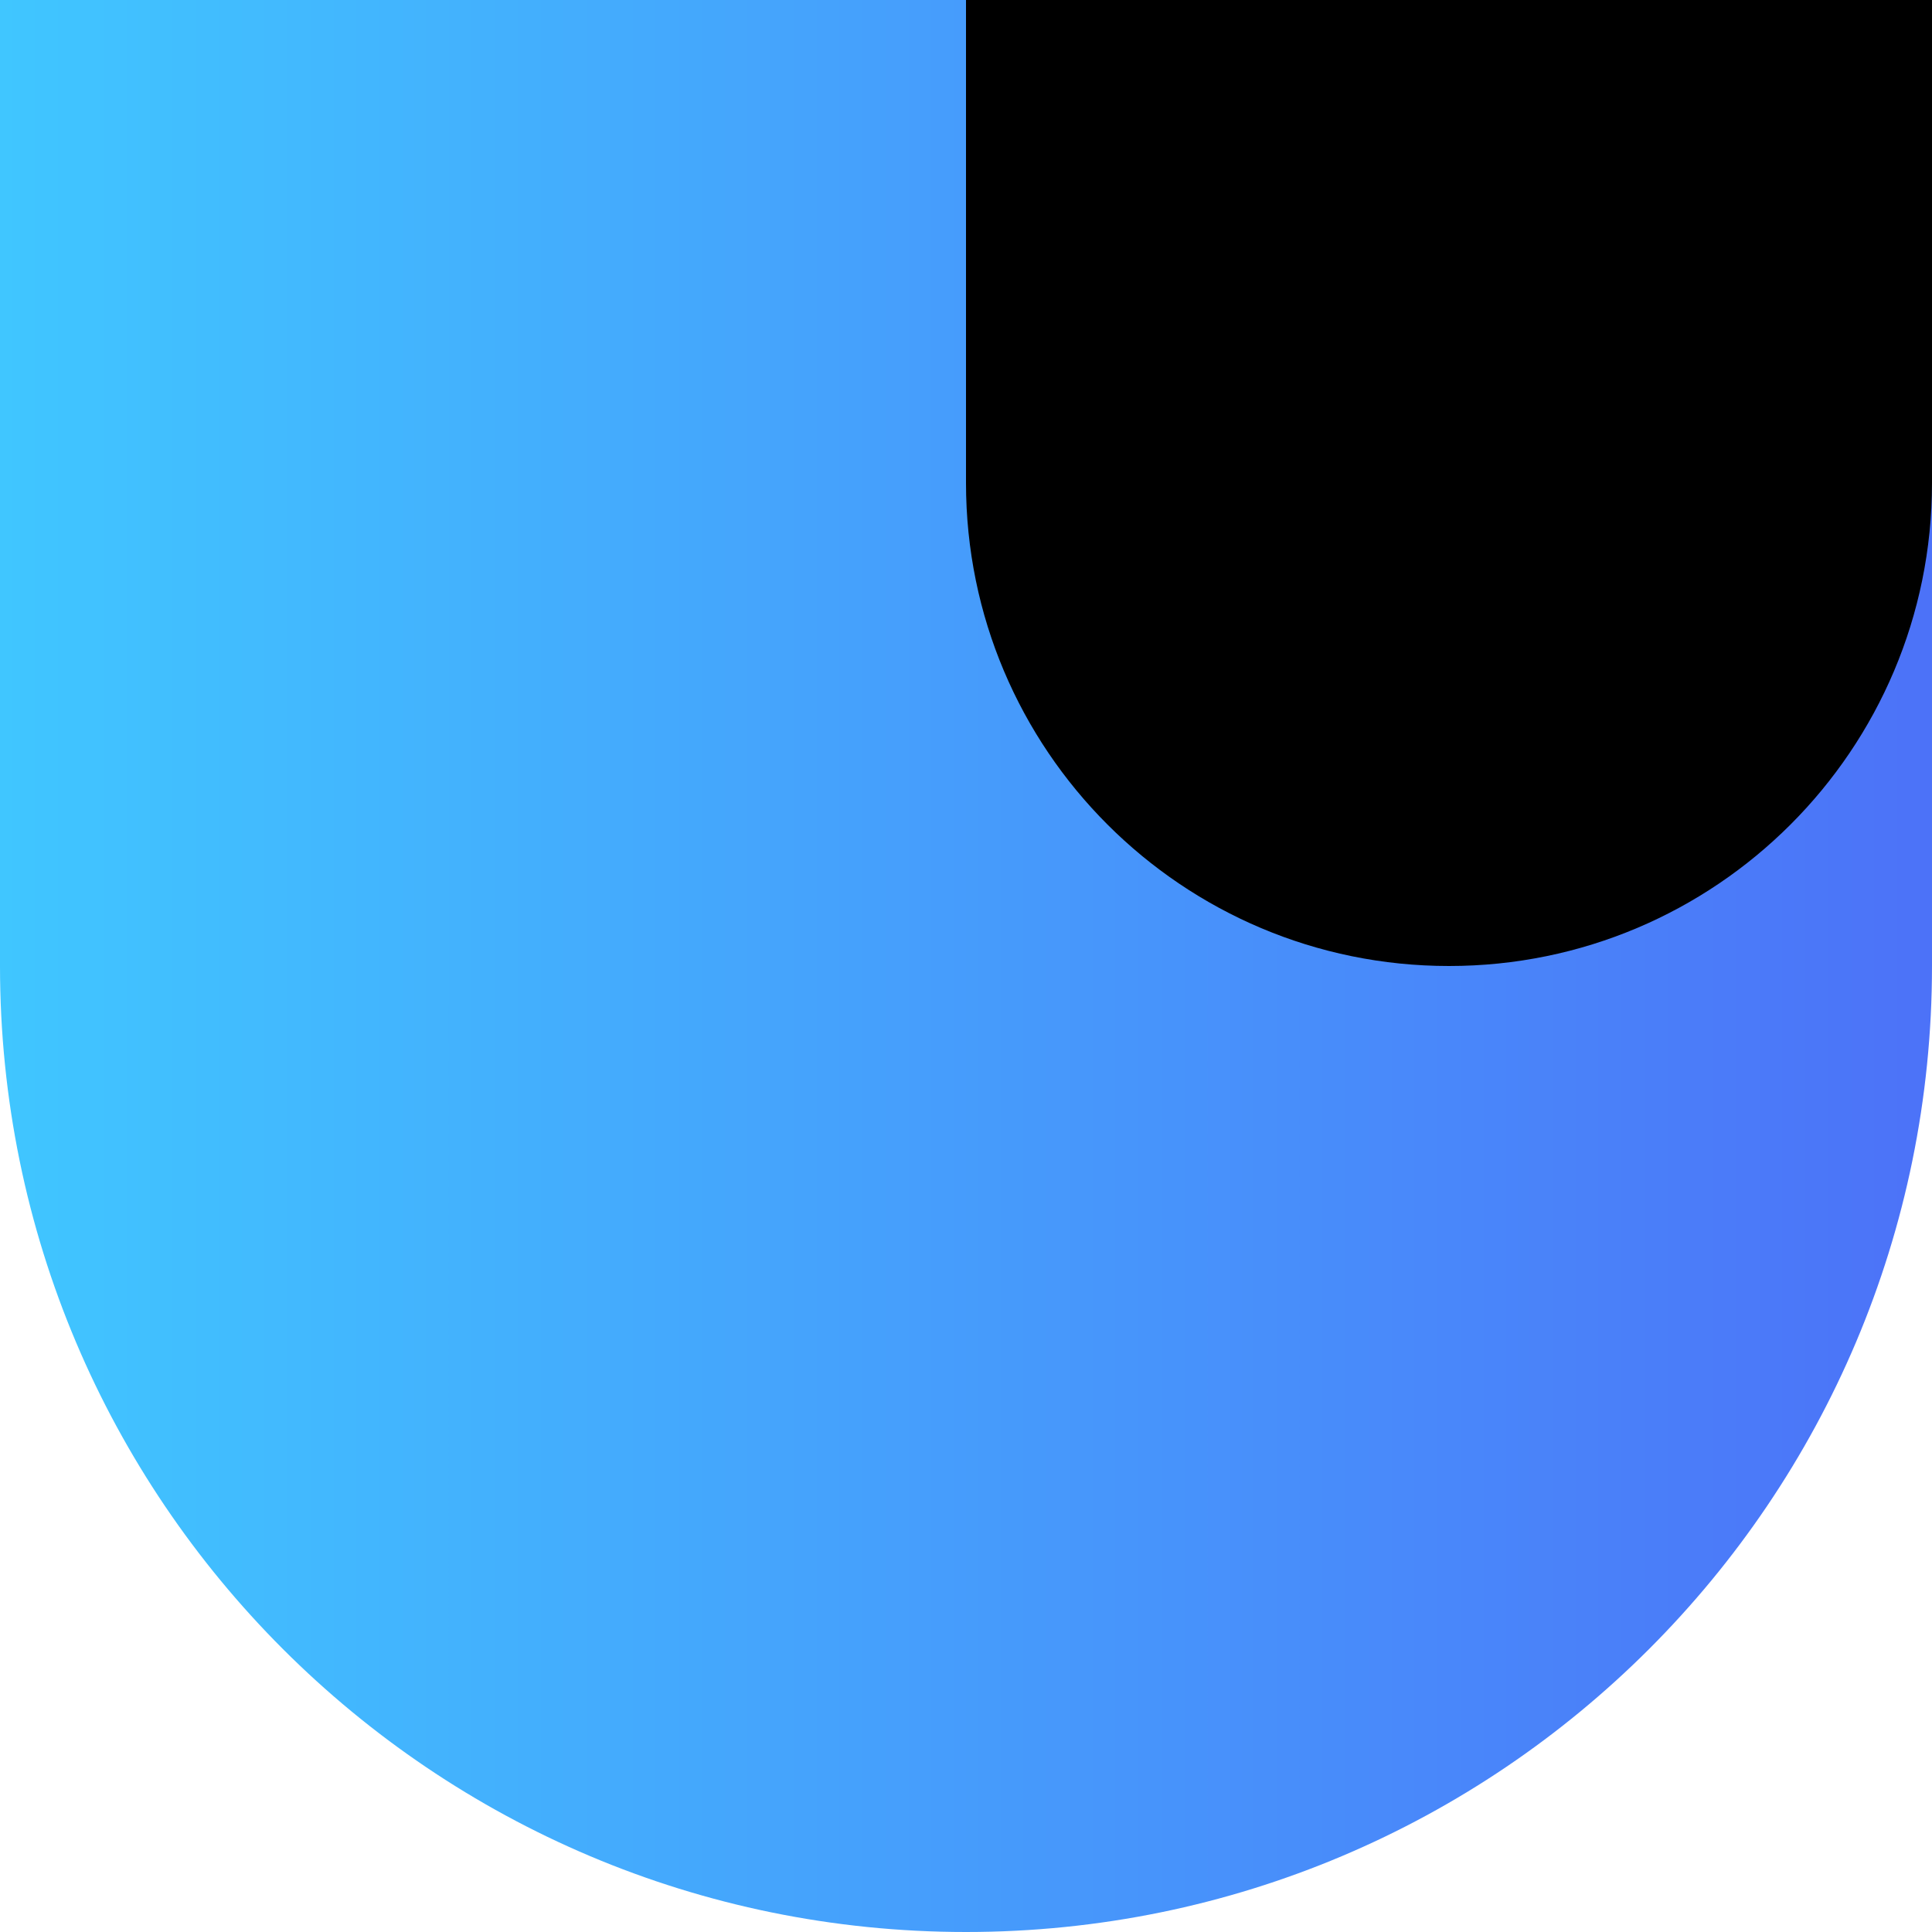
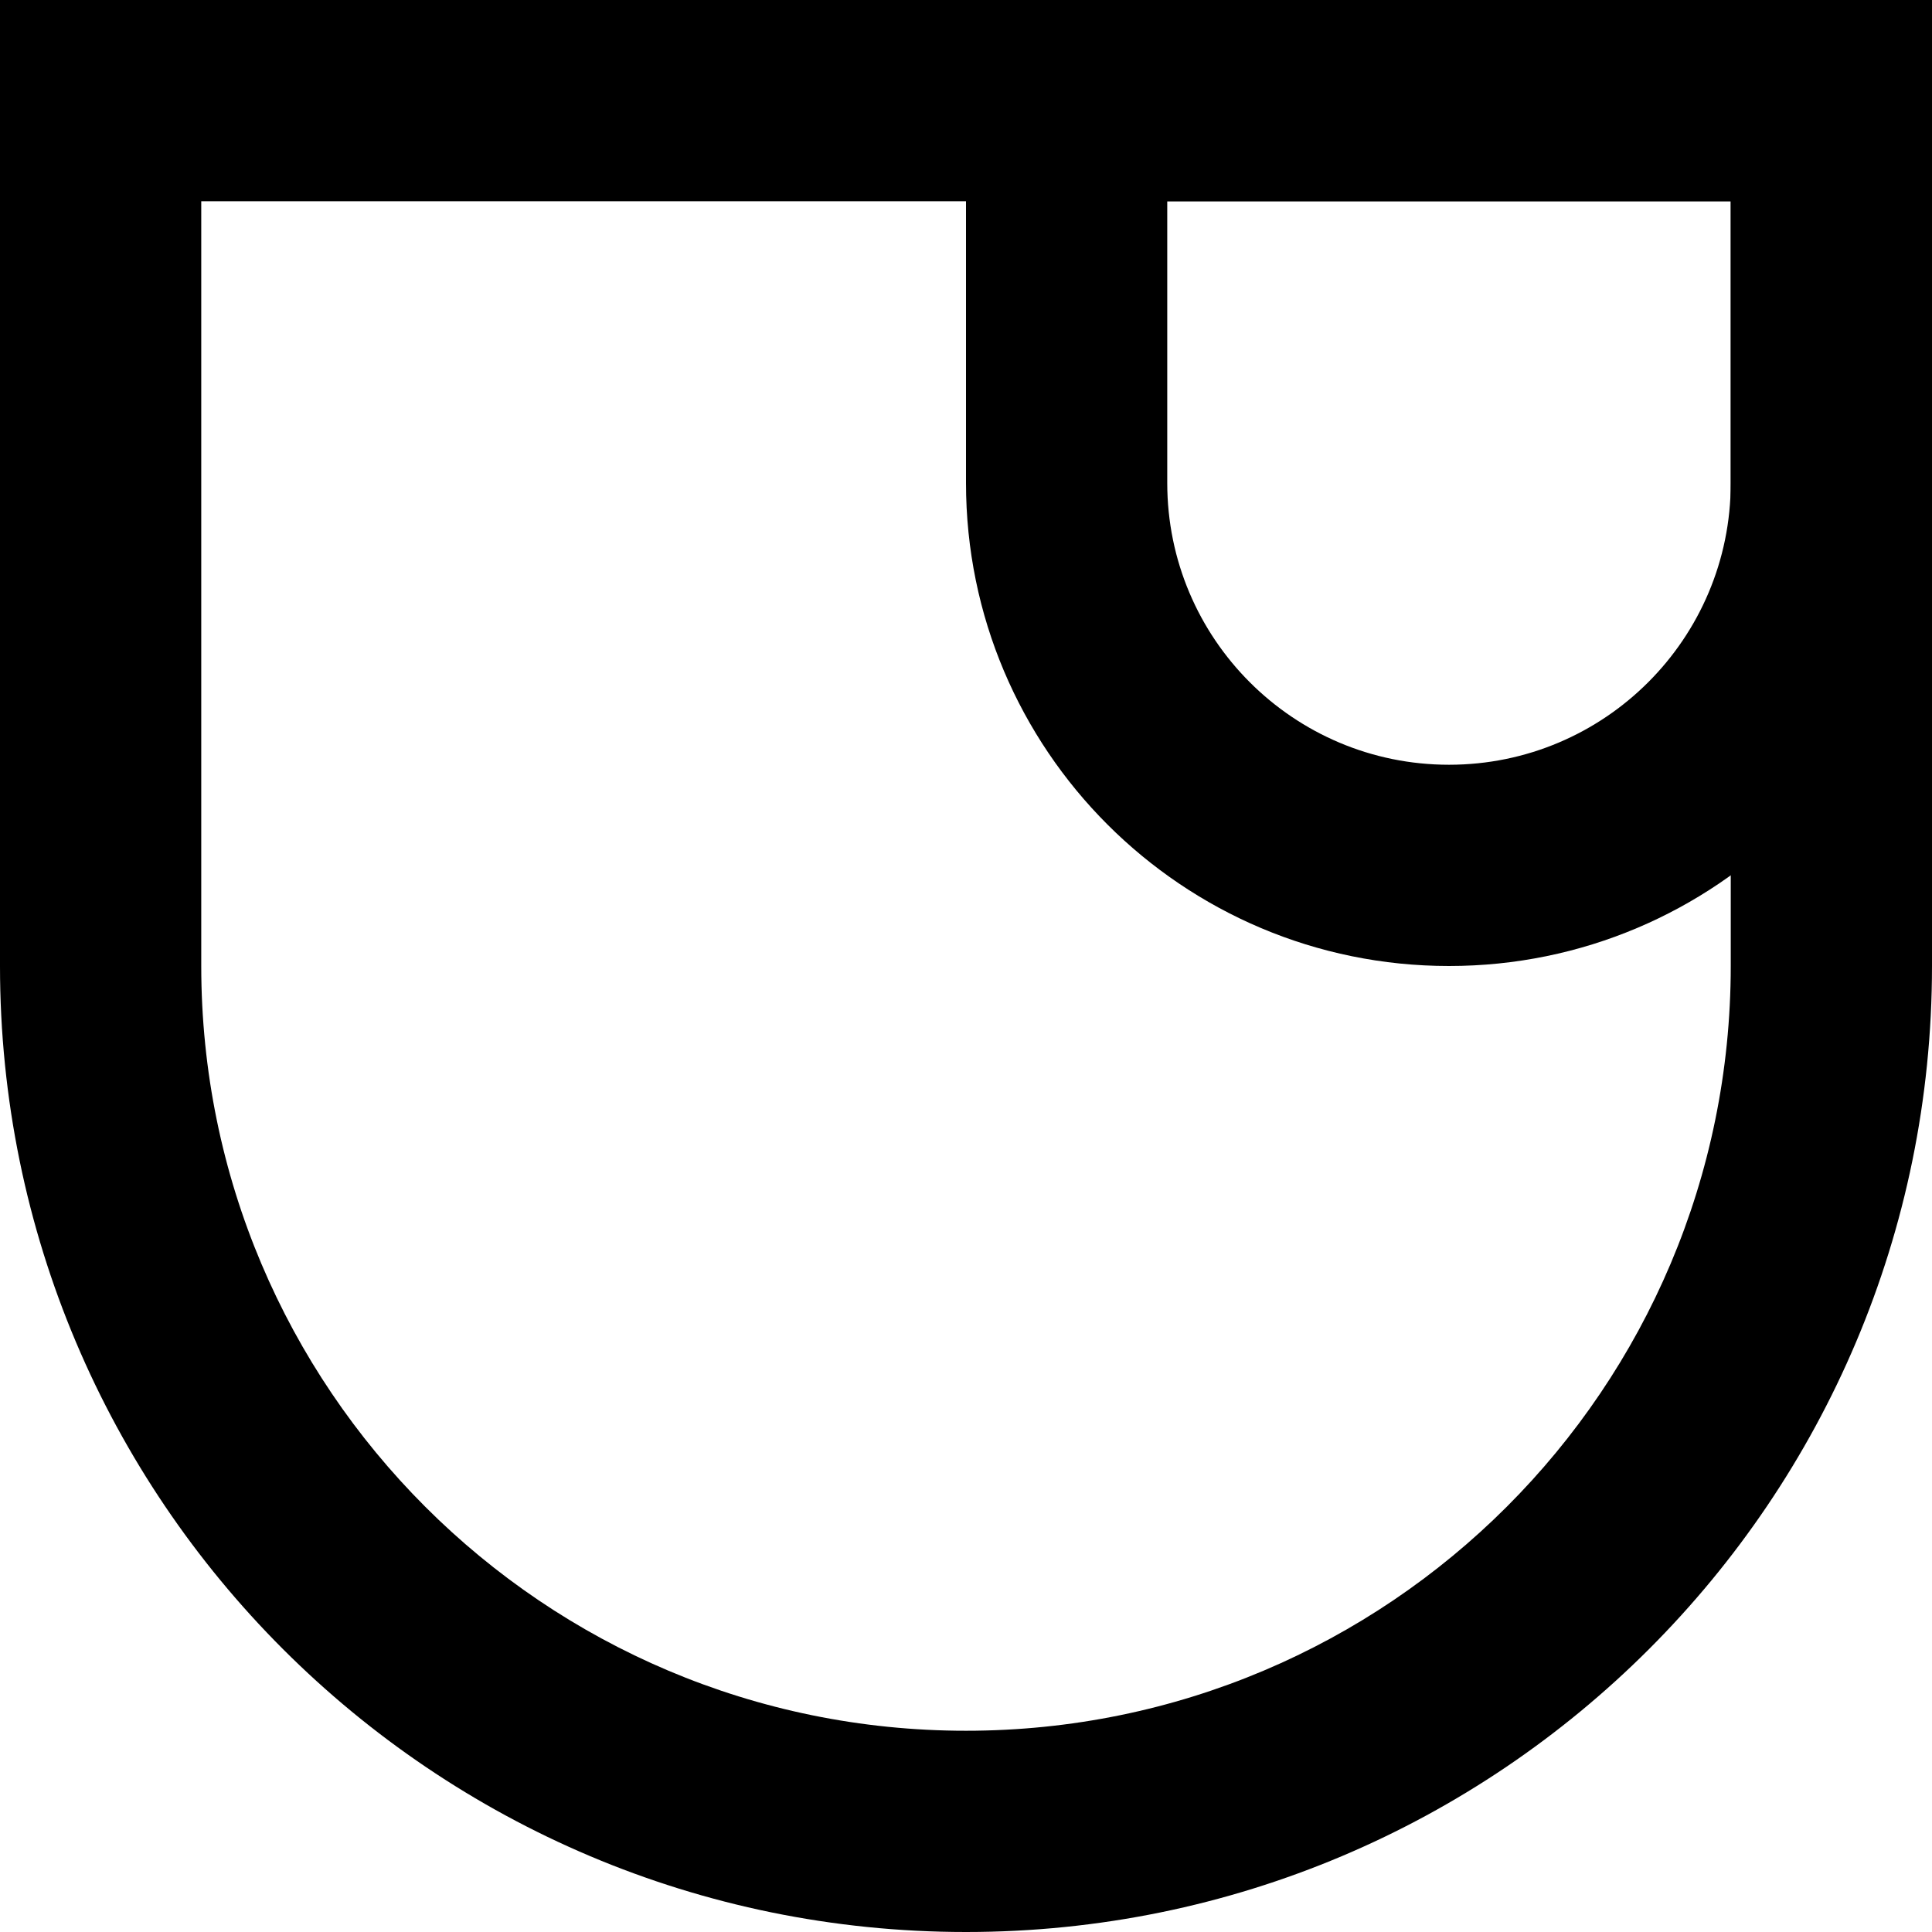
<svg xmlns="http://www.w3.org/2000/svg" width="96" height="96" viewBox="0 0 96 96" fill="none">
-   <path d="M0 0H96V48C96 74.51 74.51 96 48 96V96C21.49 96 0 74.51 0 48V0Z" fill="url(#paint0_linear)" />
-   <path d="M48 0H96V24C96 37.255 85.255 48 72 48V48C58.745 48 48 37.255 48 24V0Z" fill="black" />
-   <defs>
-     <linearGradient id="paint0_linear" x1="0" y1="48" x2="96" y2="48" gradientUnits="userSpaceOnUse">
-       <stop stop-color="#40C6FF" />
-       <stop offset="1" stop-color="#4C72F8" />
-       <stop offset="1" stop-color="#505BED" />
-     </linearGradient>
-   </defs>
+   <path fill-rule="evenodd" clip-rule="evenodd" d="M86 10H10V48C10 68.987 27.013 86 48 86C68.987 86 86 68.987 86 48V10ZM0 0V48C0 74.51 21.49 96 48 96C74.51 96 96 74.51 96 48V0H0Z" fill="black" />
+   <path fill-rule="evenodd" clip-rule="evenodd" d="M86 10H58V24C58 31.732 64.268 38 72 38C79.732 38 86 31.732 86 24V10ZM48 0V24C48 37.255 58.745 48 72 48C85.255 48 96 37.255 96 24V0H48Z" fill="black" />
</svg>
